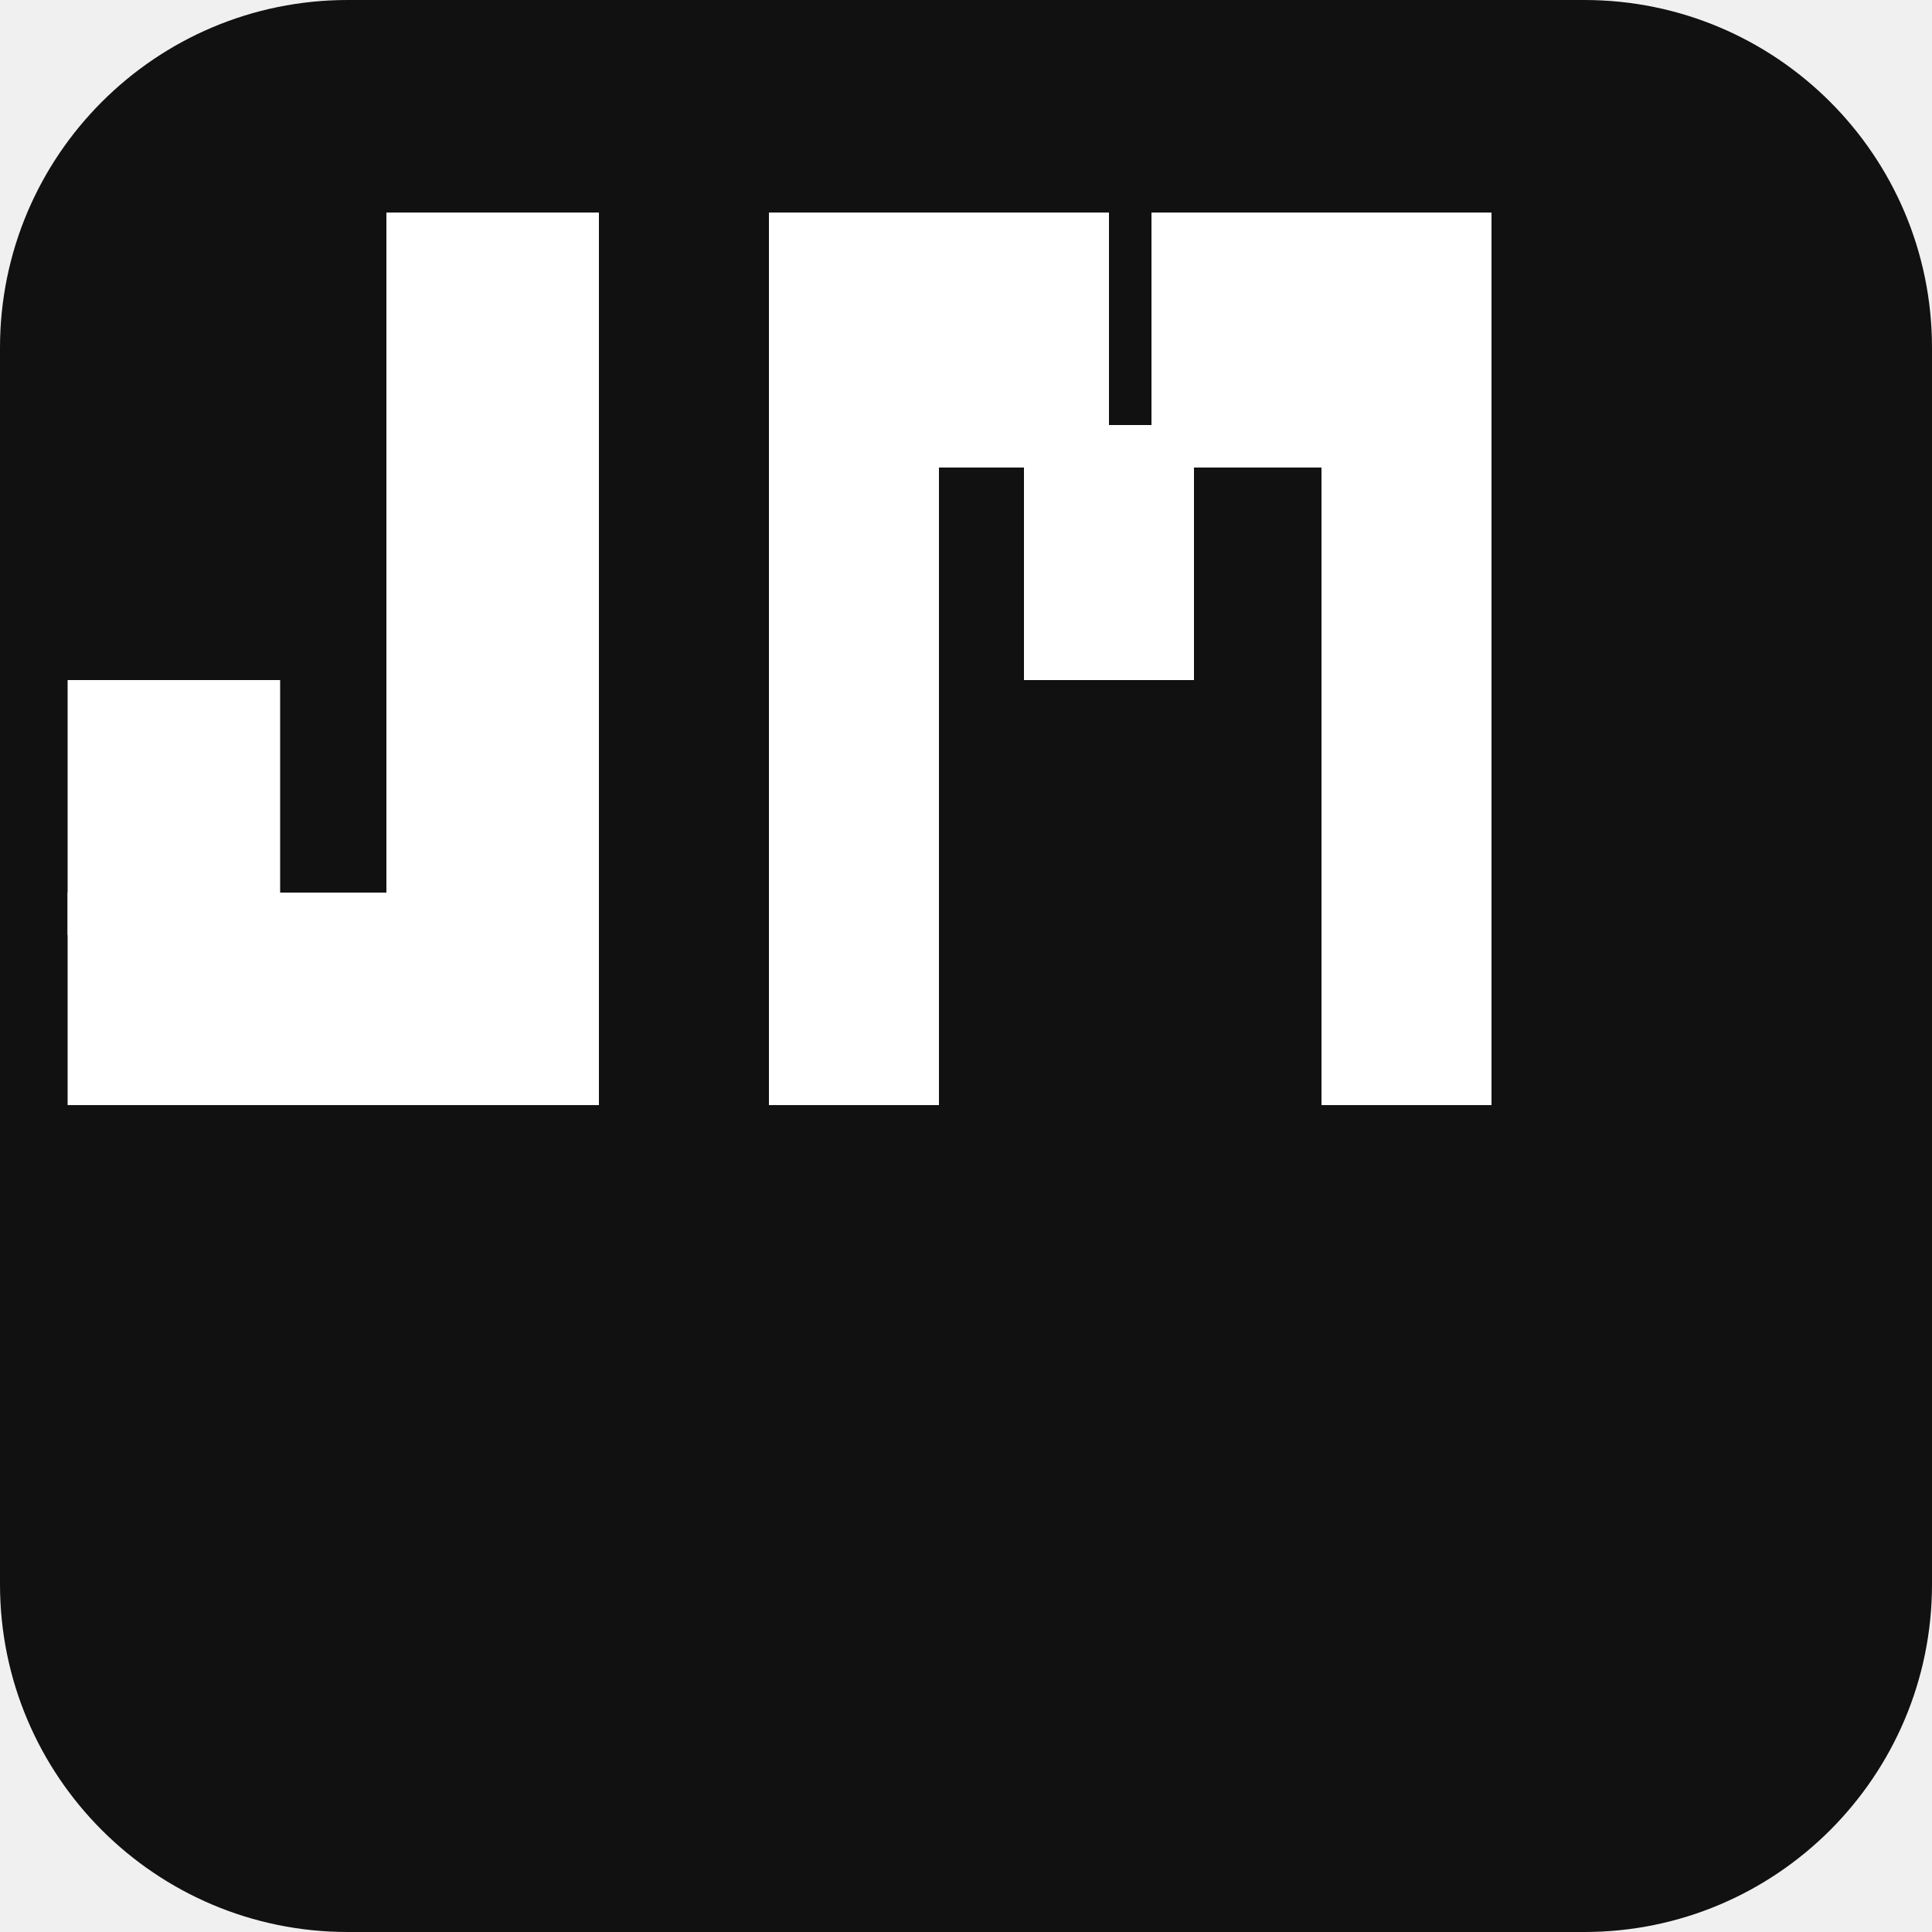
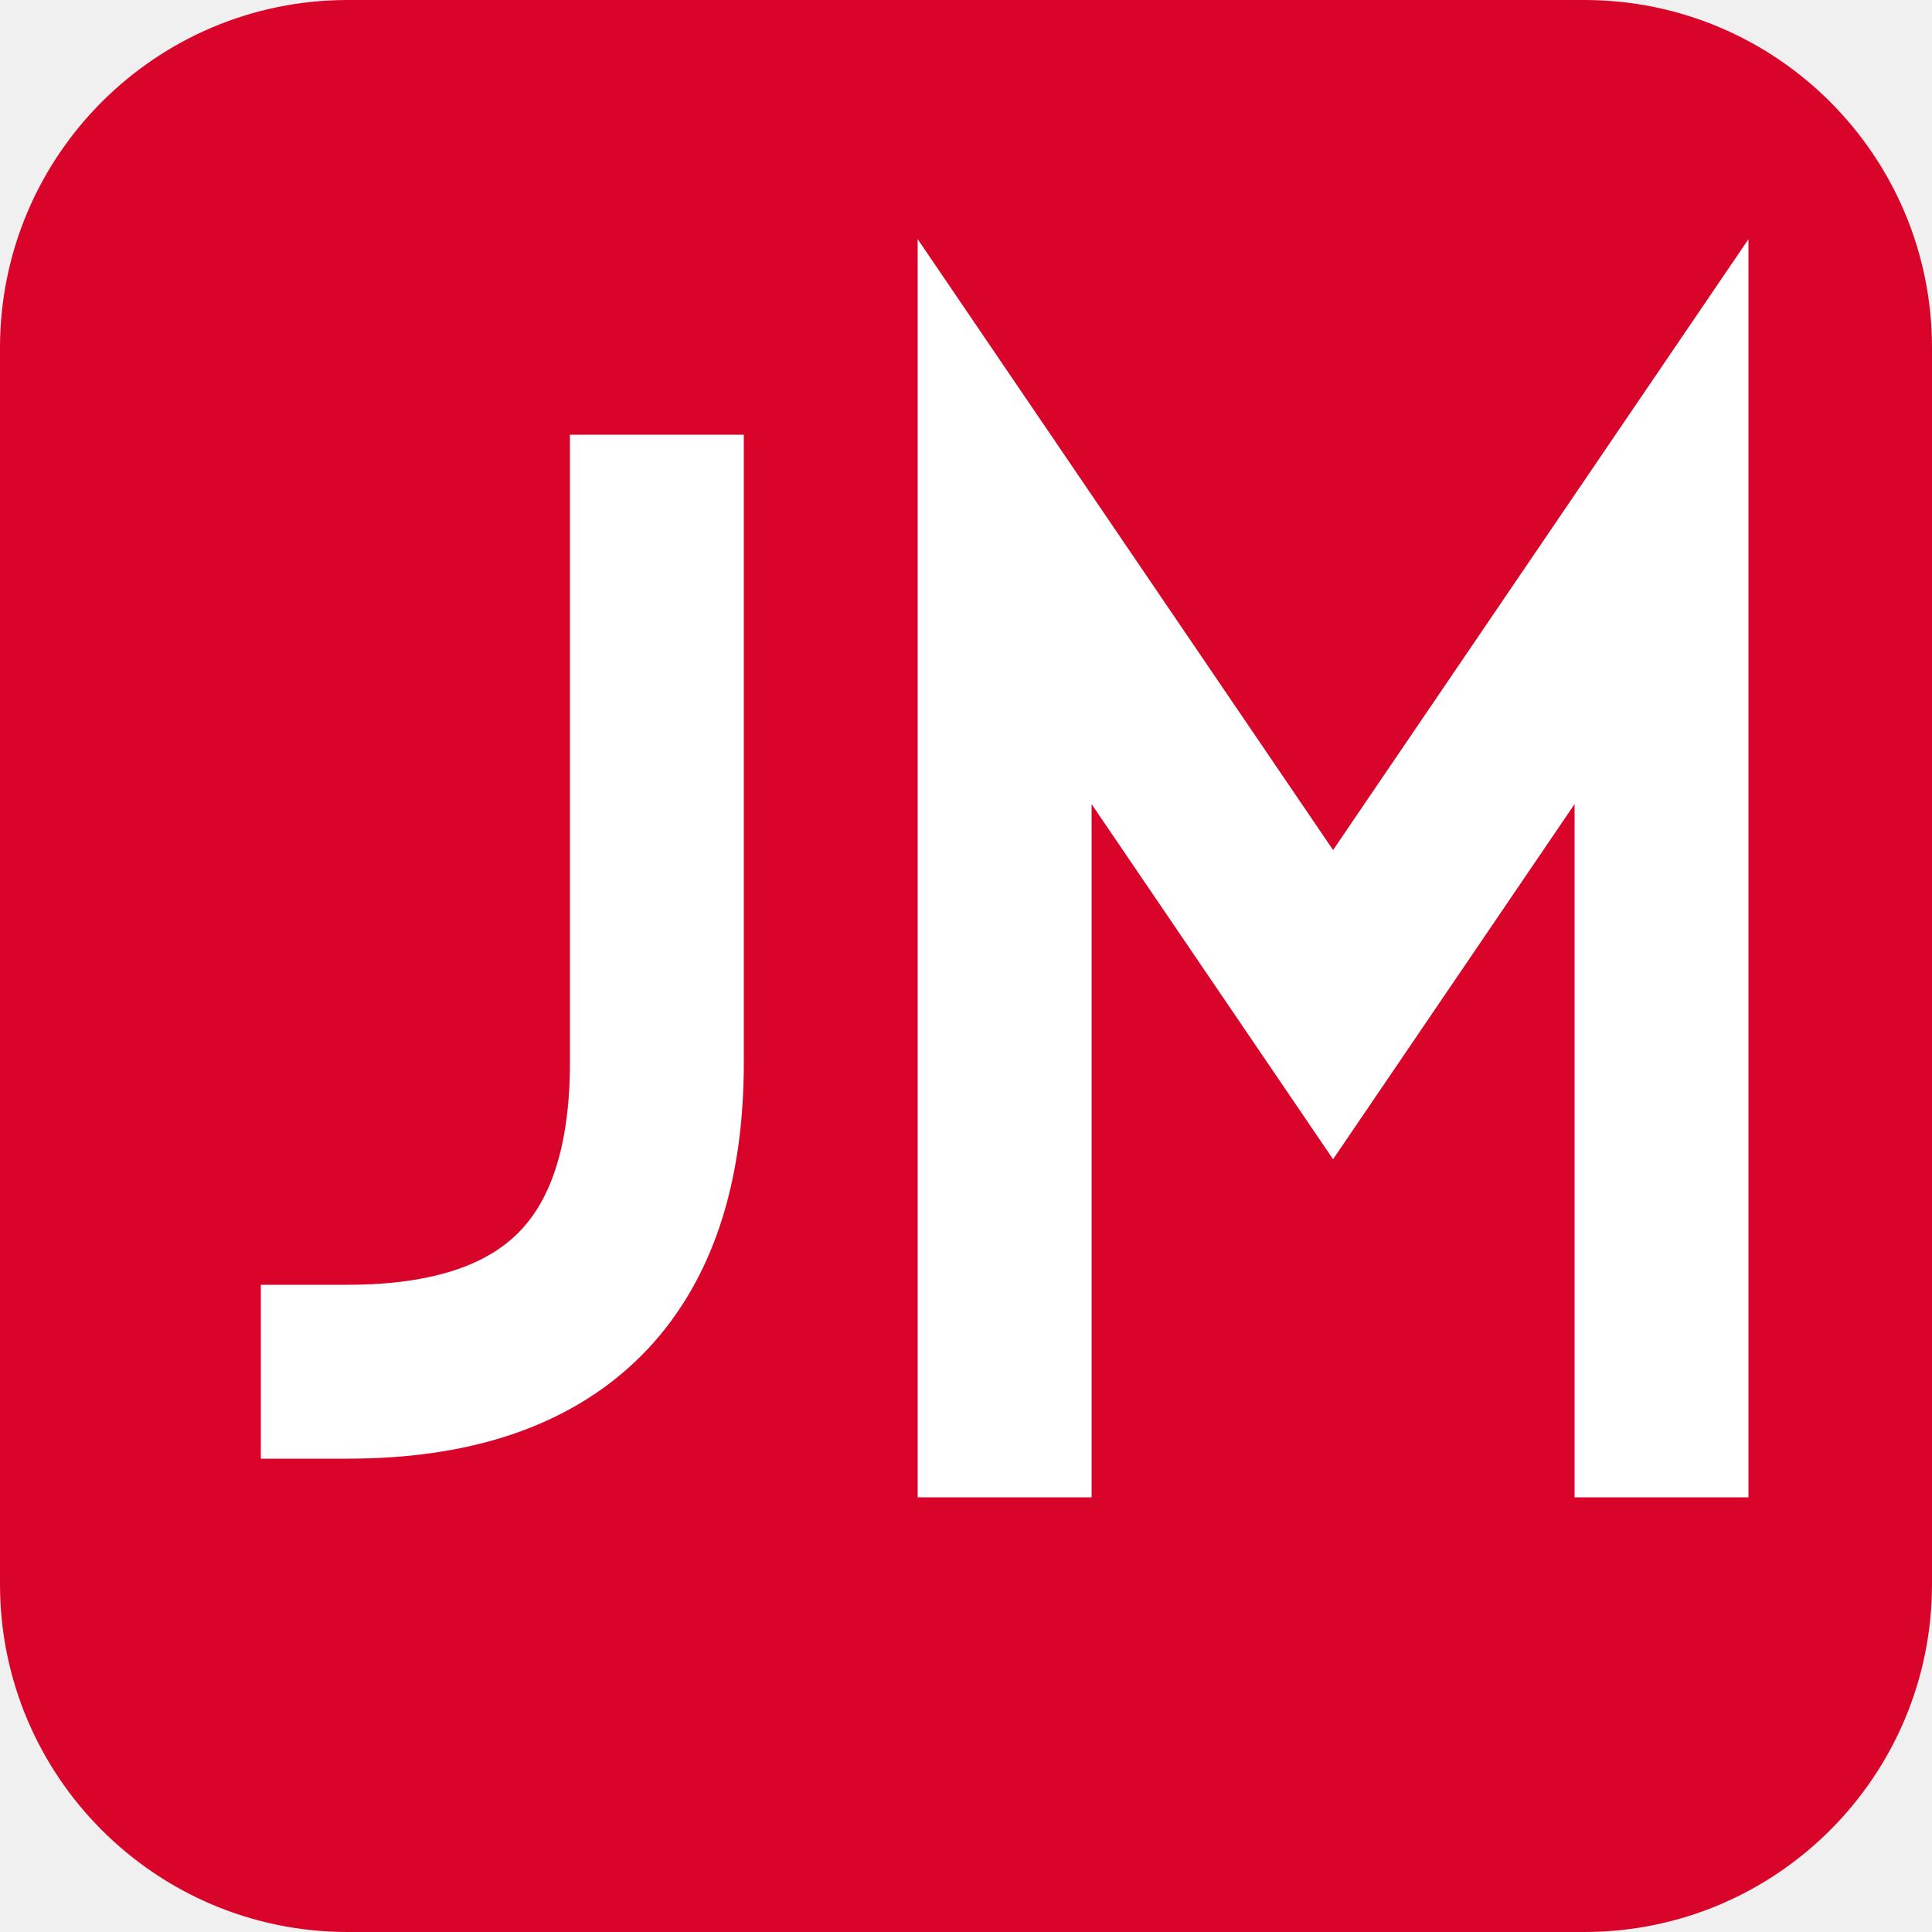
<svg xmlns="http://www.w3.org/2000/svg" viewBox="0 0 100 100">
-   <rect width="100" height="100" rx="18" fill="#111" />
-   <g fill="#fff" transform="translate(-24 -22) scale(1.1)">
-     <rect x="40" y="30" width="10" height="32" />
-     <rect x="25" y="62" width="25" height="10" />
-     <rect x="25" y="52" width="10" height="12" />
-     <rect x="58" y="30" width="8" height="42" />
-     <rect x="84" y="30" width="8" height="42" />
-     <rect x="66" y="30" width="8" height="12" />
-     <rect x="76" y="30" width="8" height="12" />
-     <rect x="70" y="40" width="8" height="12" />
+   <rect width="100" height="100" rx="18" fill="#D90429" />
+   <g fill="none" stroke="#fff" stroke-width="9" stroke-linecap="square" stroke-linejoin="miter">
+     <path d="M34 27V55Q34 71 18 71" />
+     <path d="M52 73V27L69 52L86 27V73" />
  </g>
</svg>
